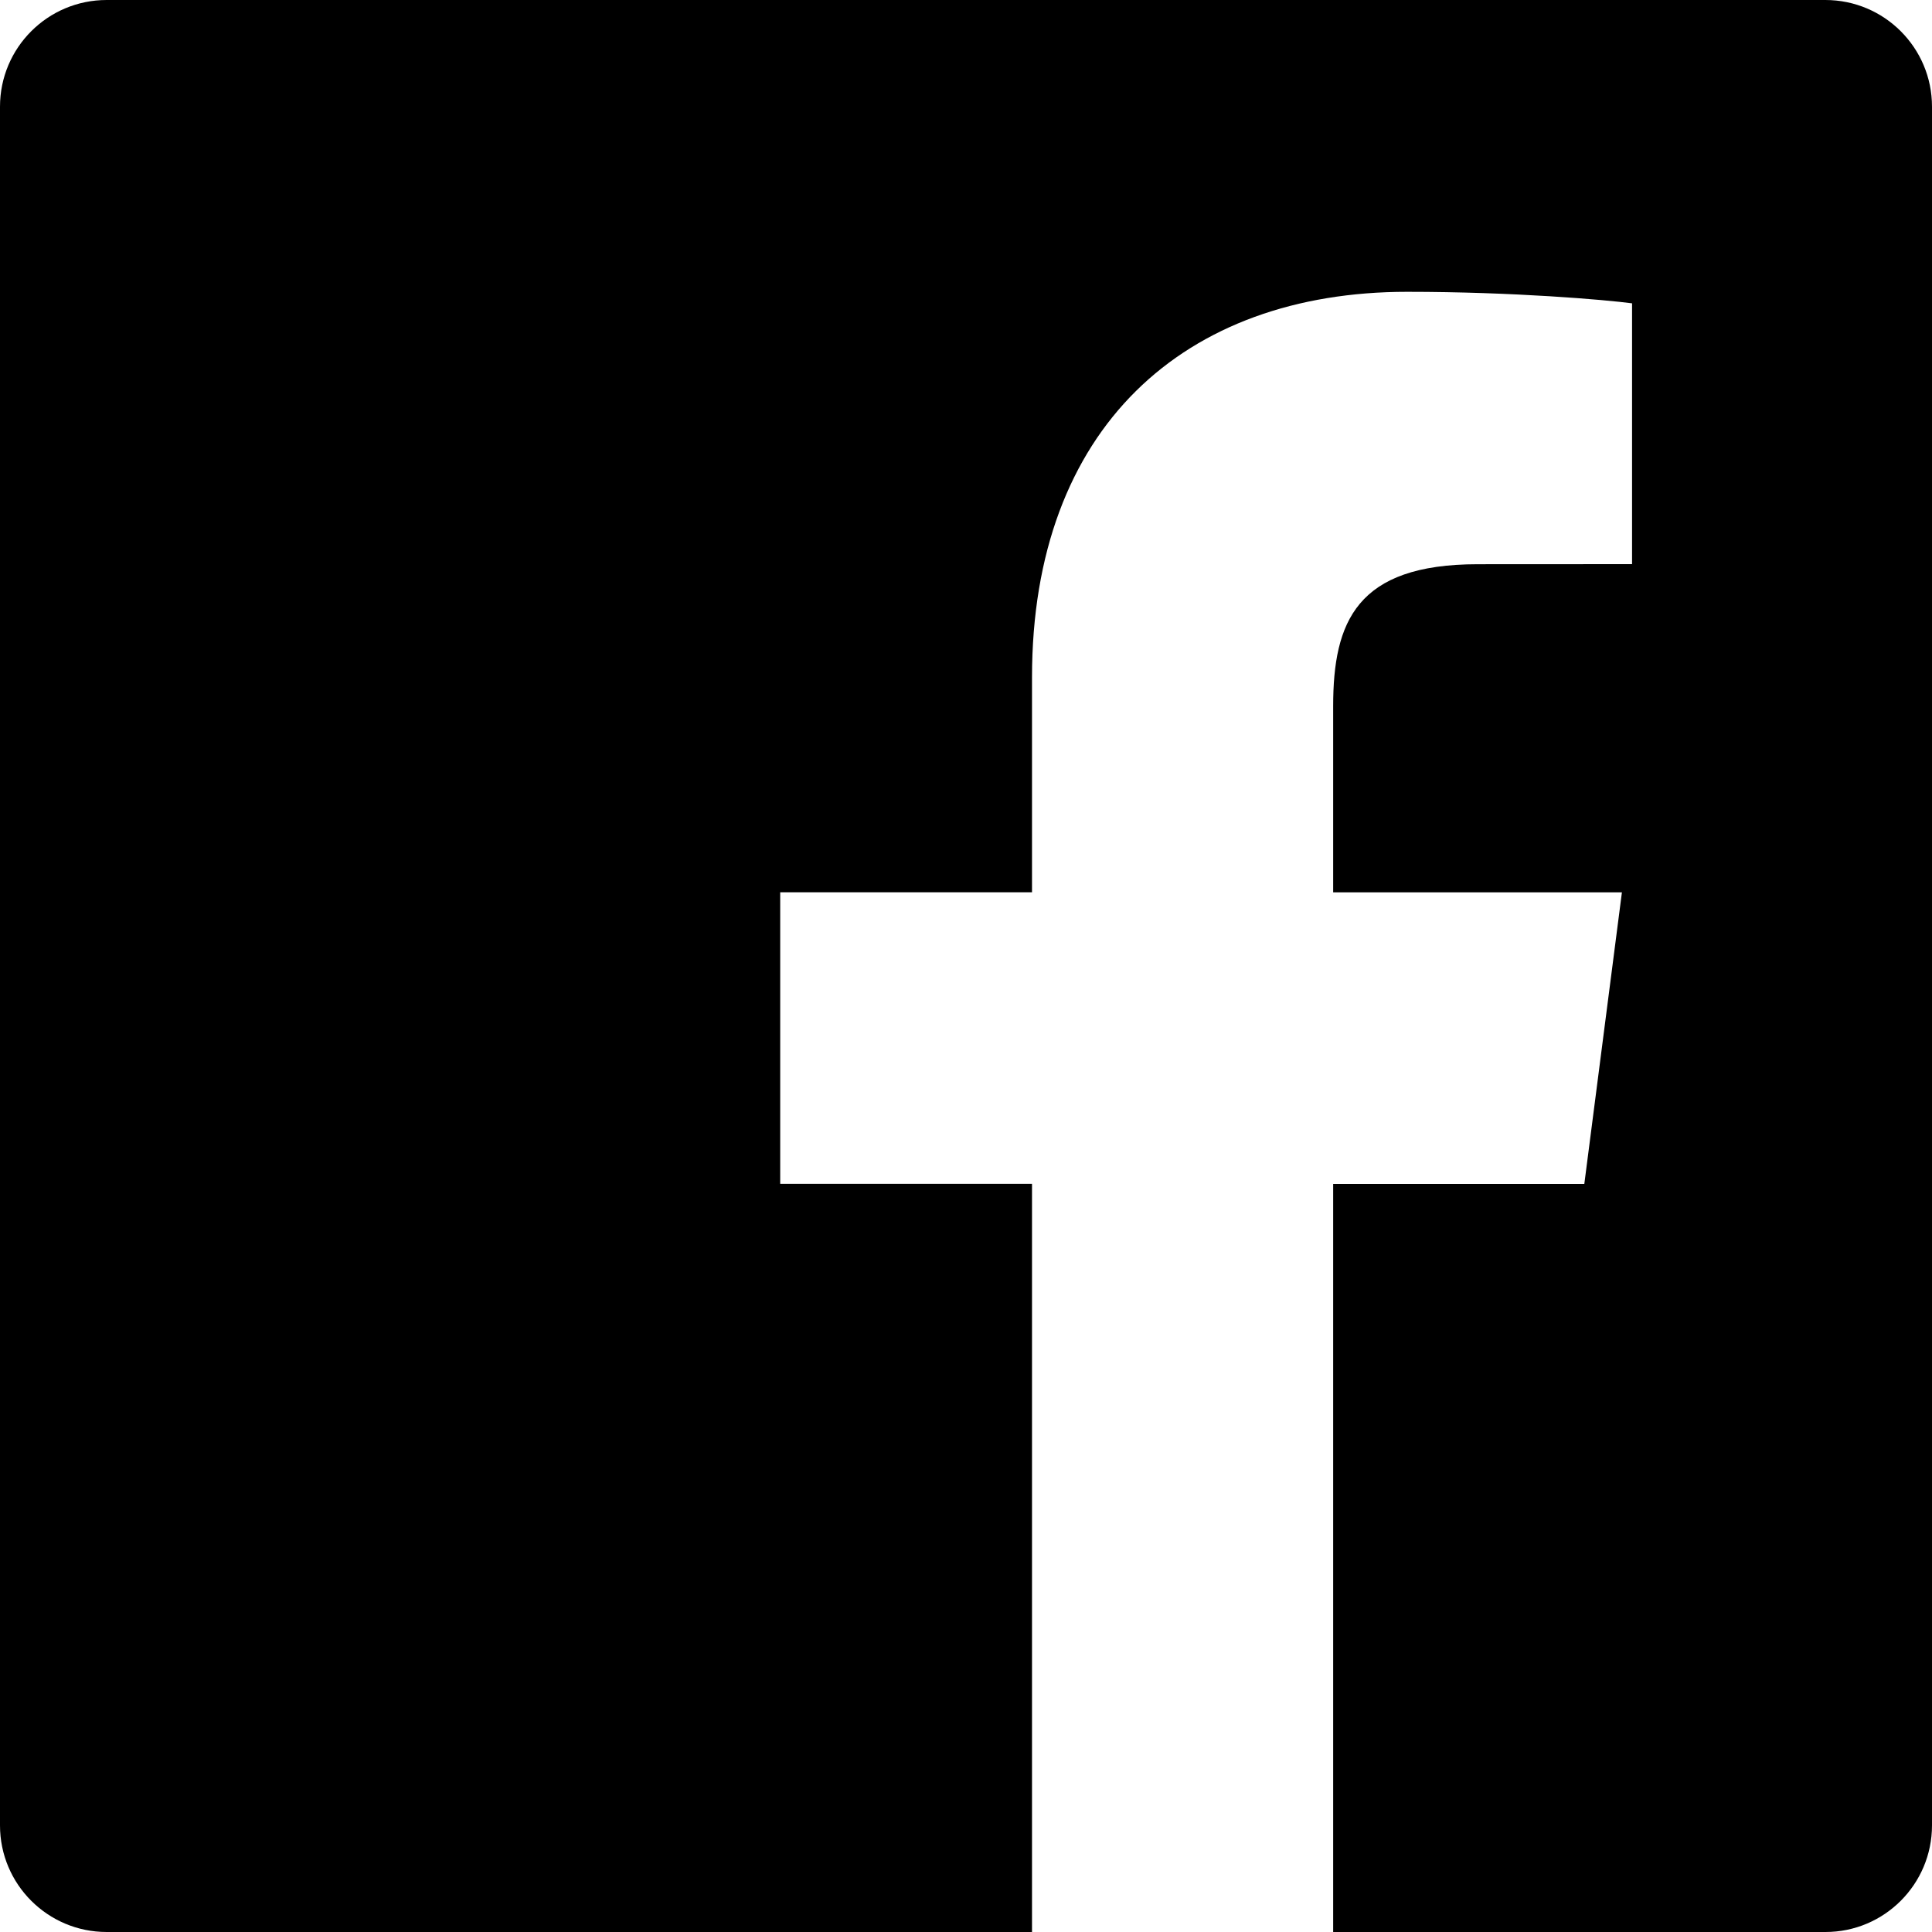
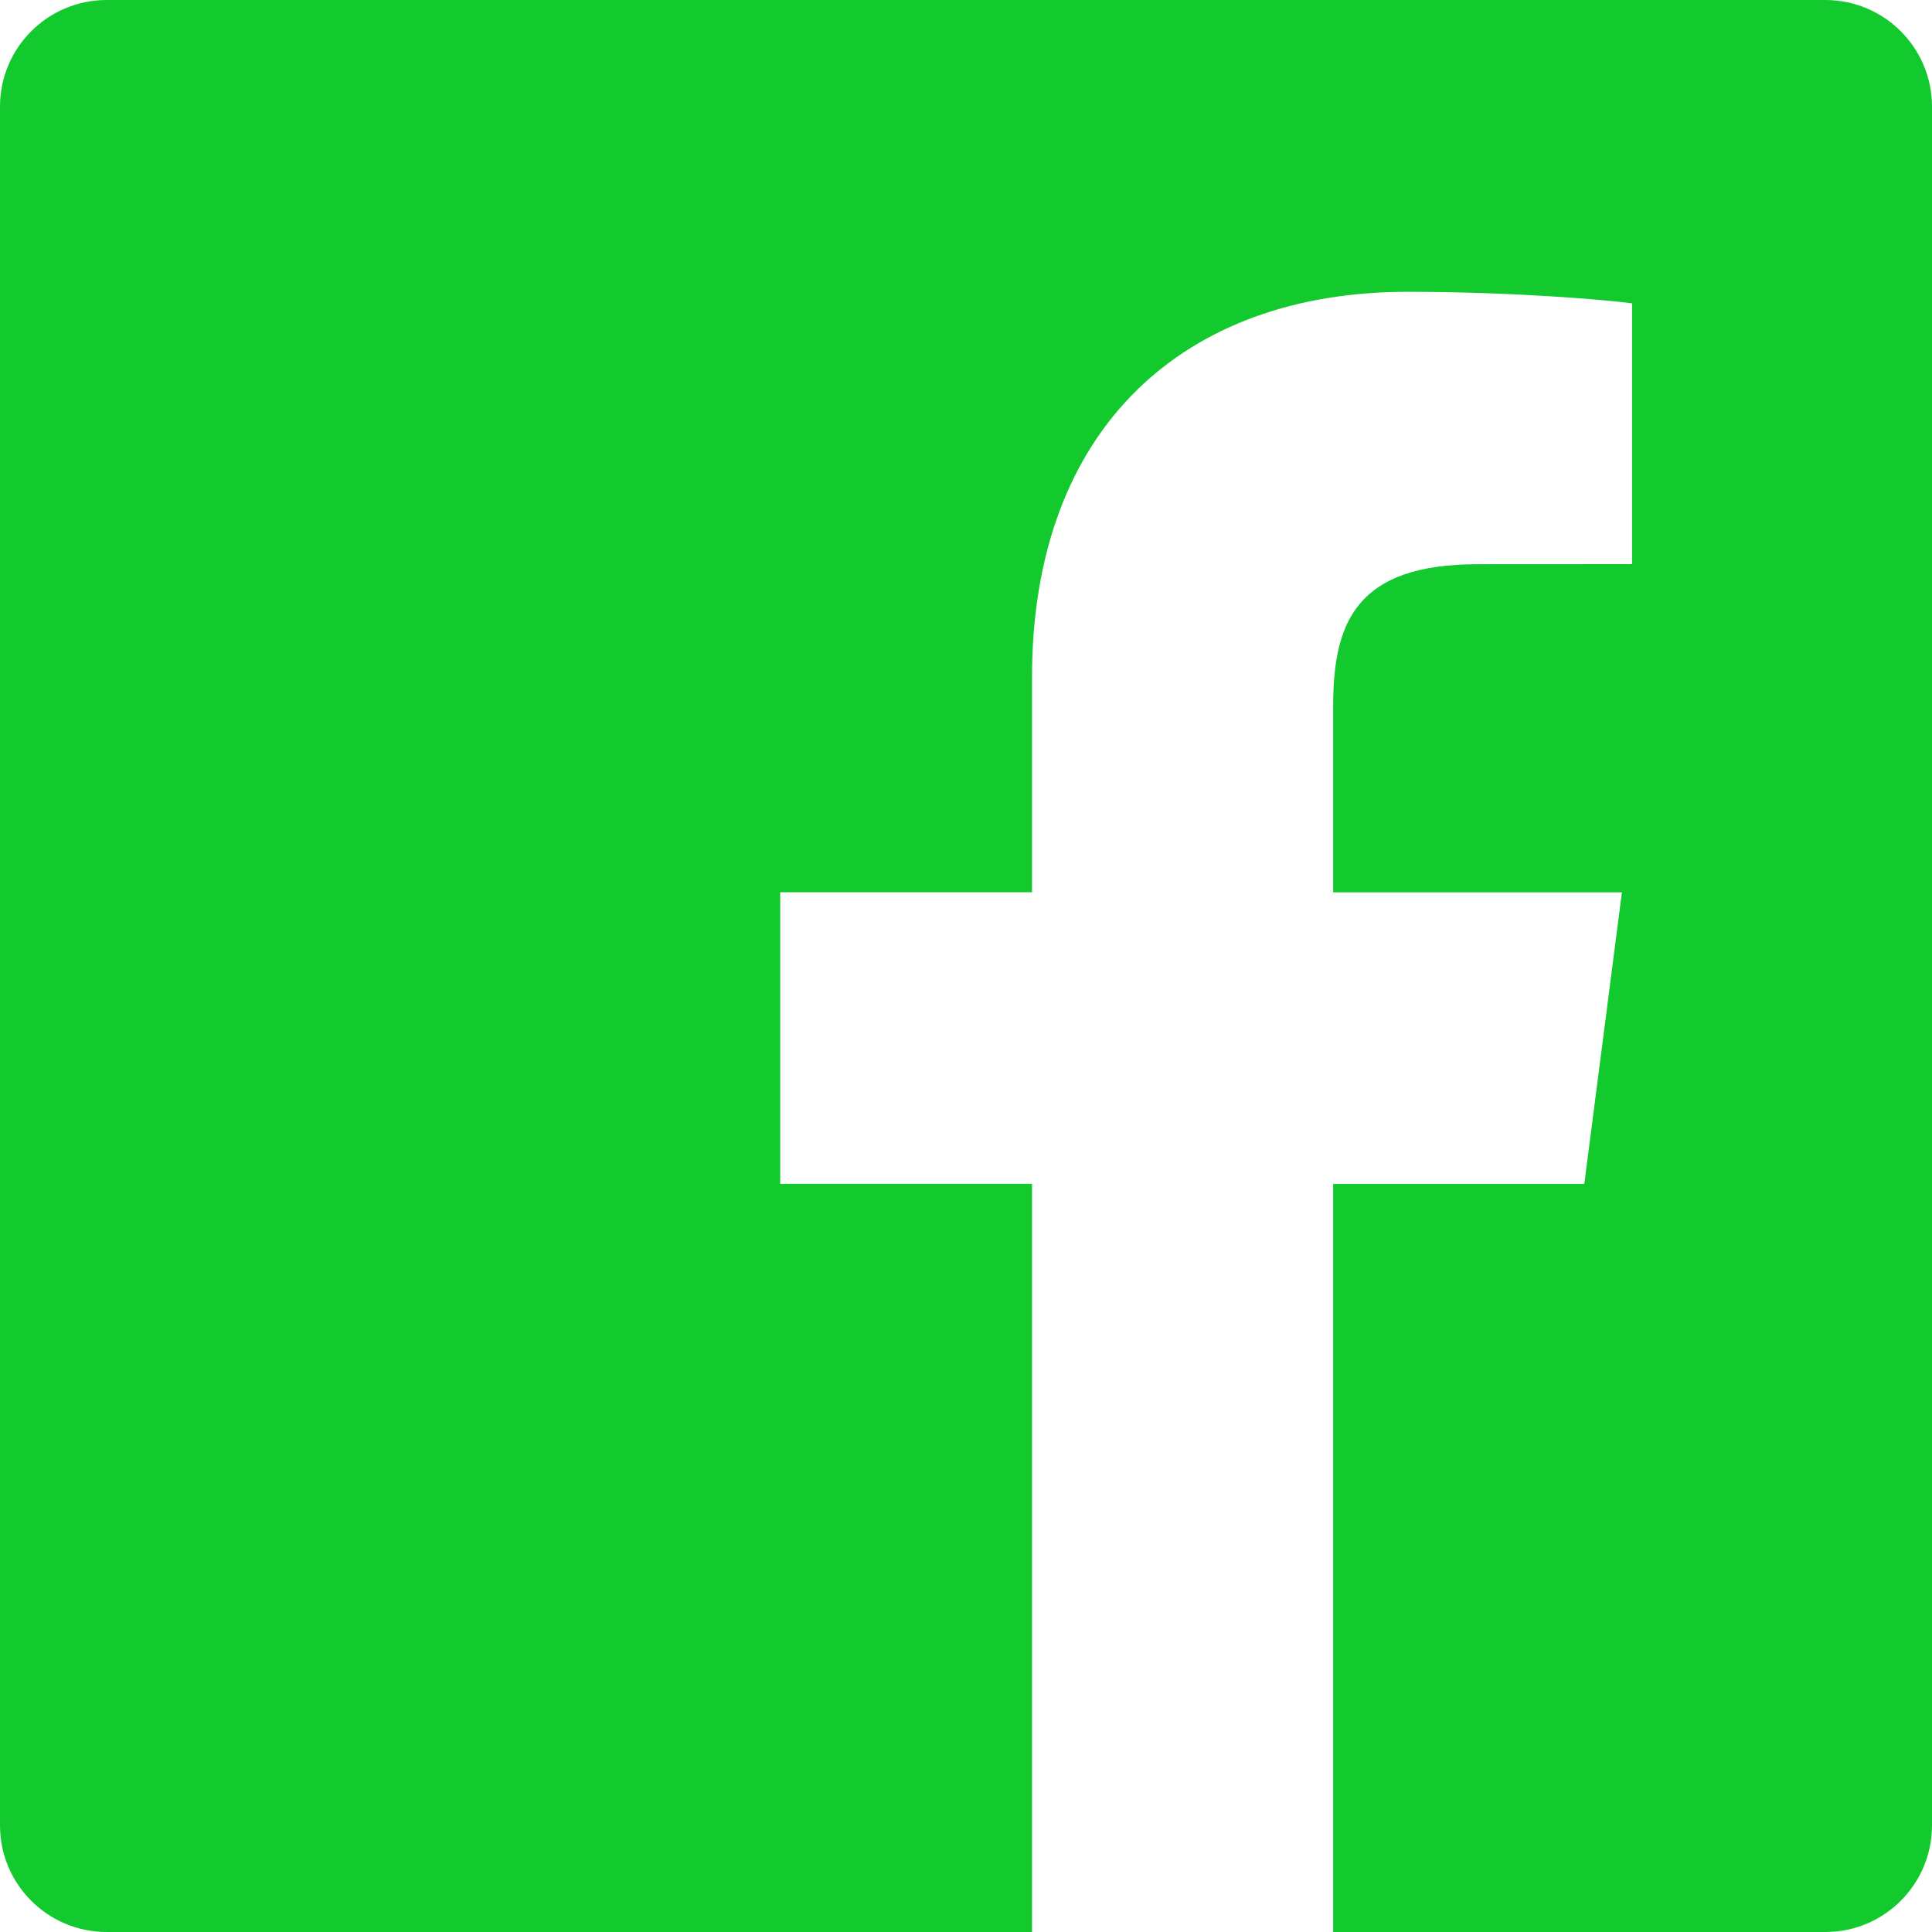
- <svg xmlns="http://www.w3.org/2000/svg" width="24" height="24" viewBox="0 0 24 24">
+ <svg xmlns="http://www.w3.org/2000/svg" fill="#12c92e" width="24" height="24" viewBox="0 0 24 24">
  <path d="M22.675 0h-21.35c-.732 0-1.325.593-1.325 1.325v21.351c0 .731.593 1.324 1.325 1.324h11.495v-9.294h-3.128v-3.622h3.128v-2.671c0-3.1 1.893-4.788 4.659-4.788 1.325 0 2.463.099 2.795.143v3.24l-1.918.001c-1.504 0-1.795.715-1.795 1.763v2.313h3.587l-.467 3.622h-3.12v9.293h6.116c.73 0 1.323-.593 1.323-1.325v-21.35c0-.732-.593-1.325-1.325-1.325z" />
</svg>
